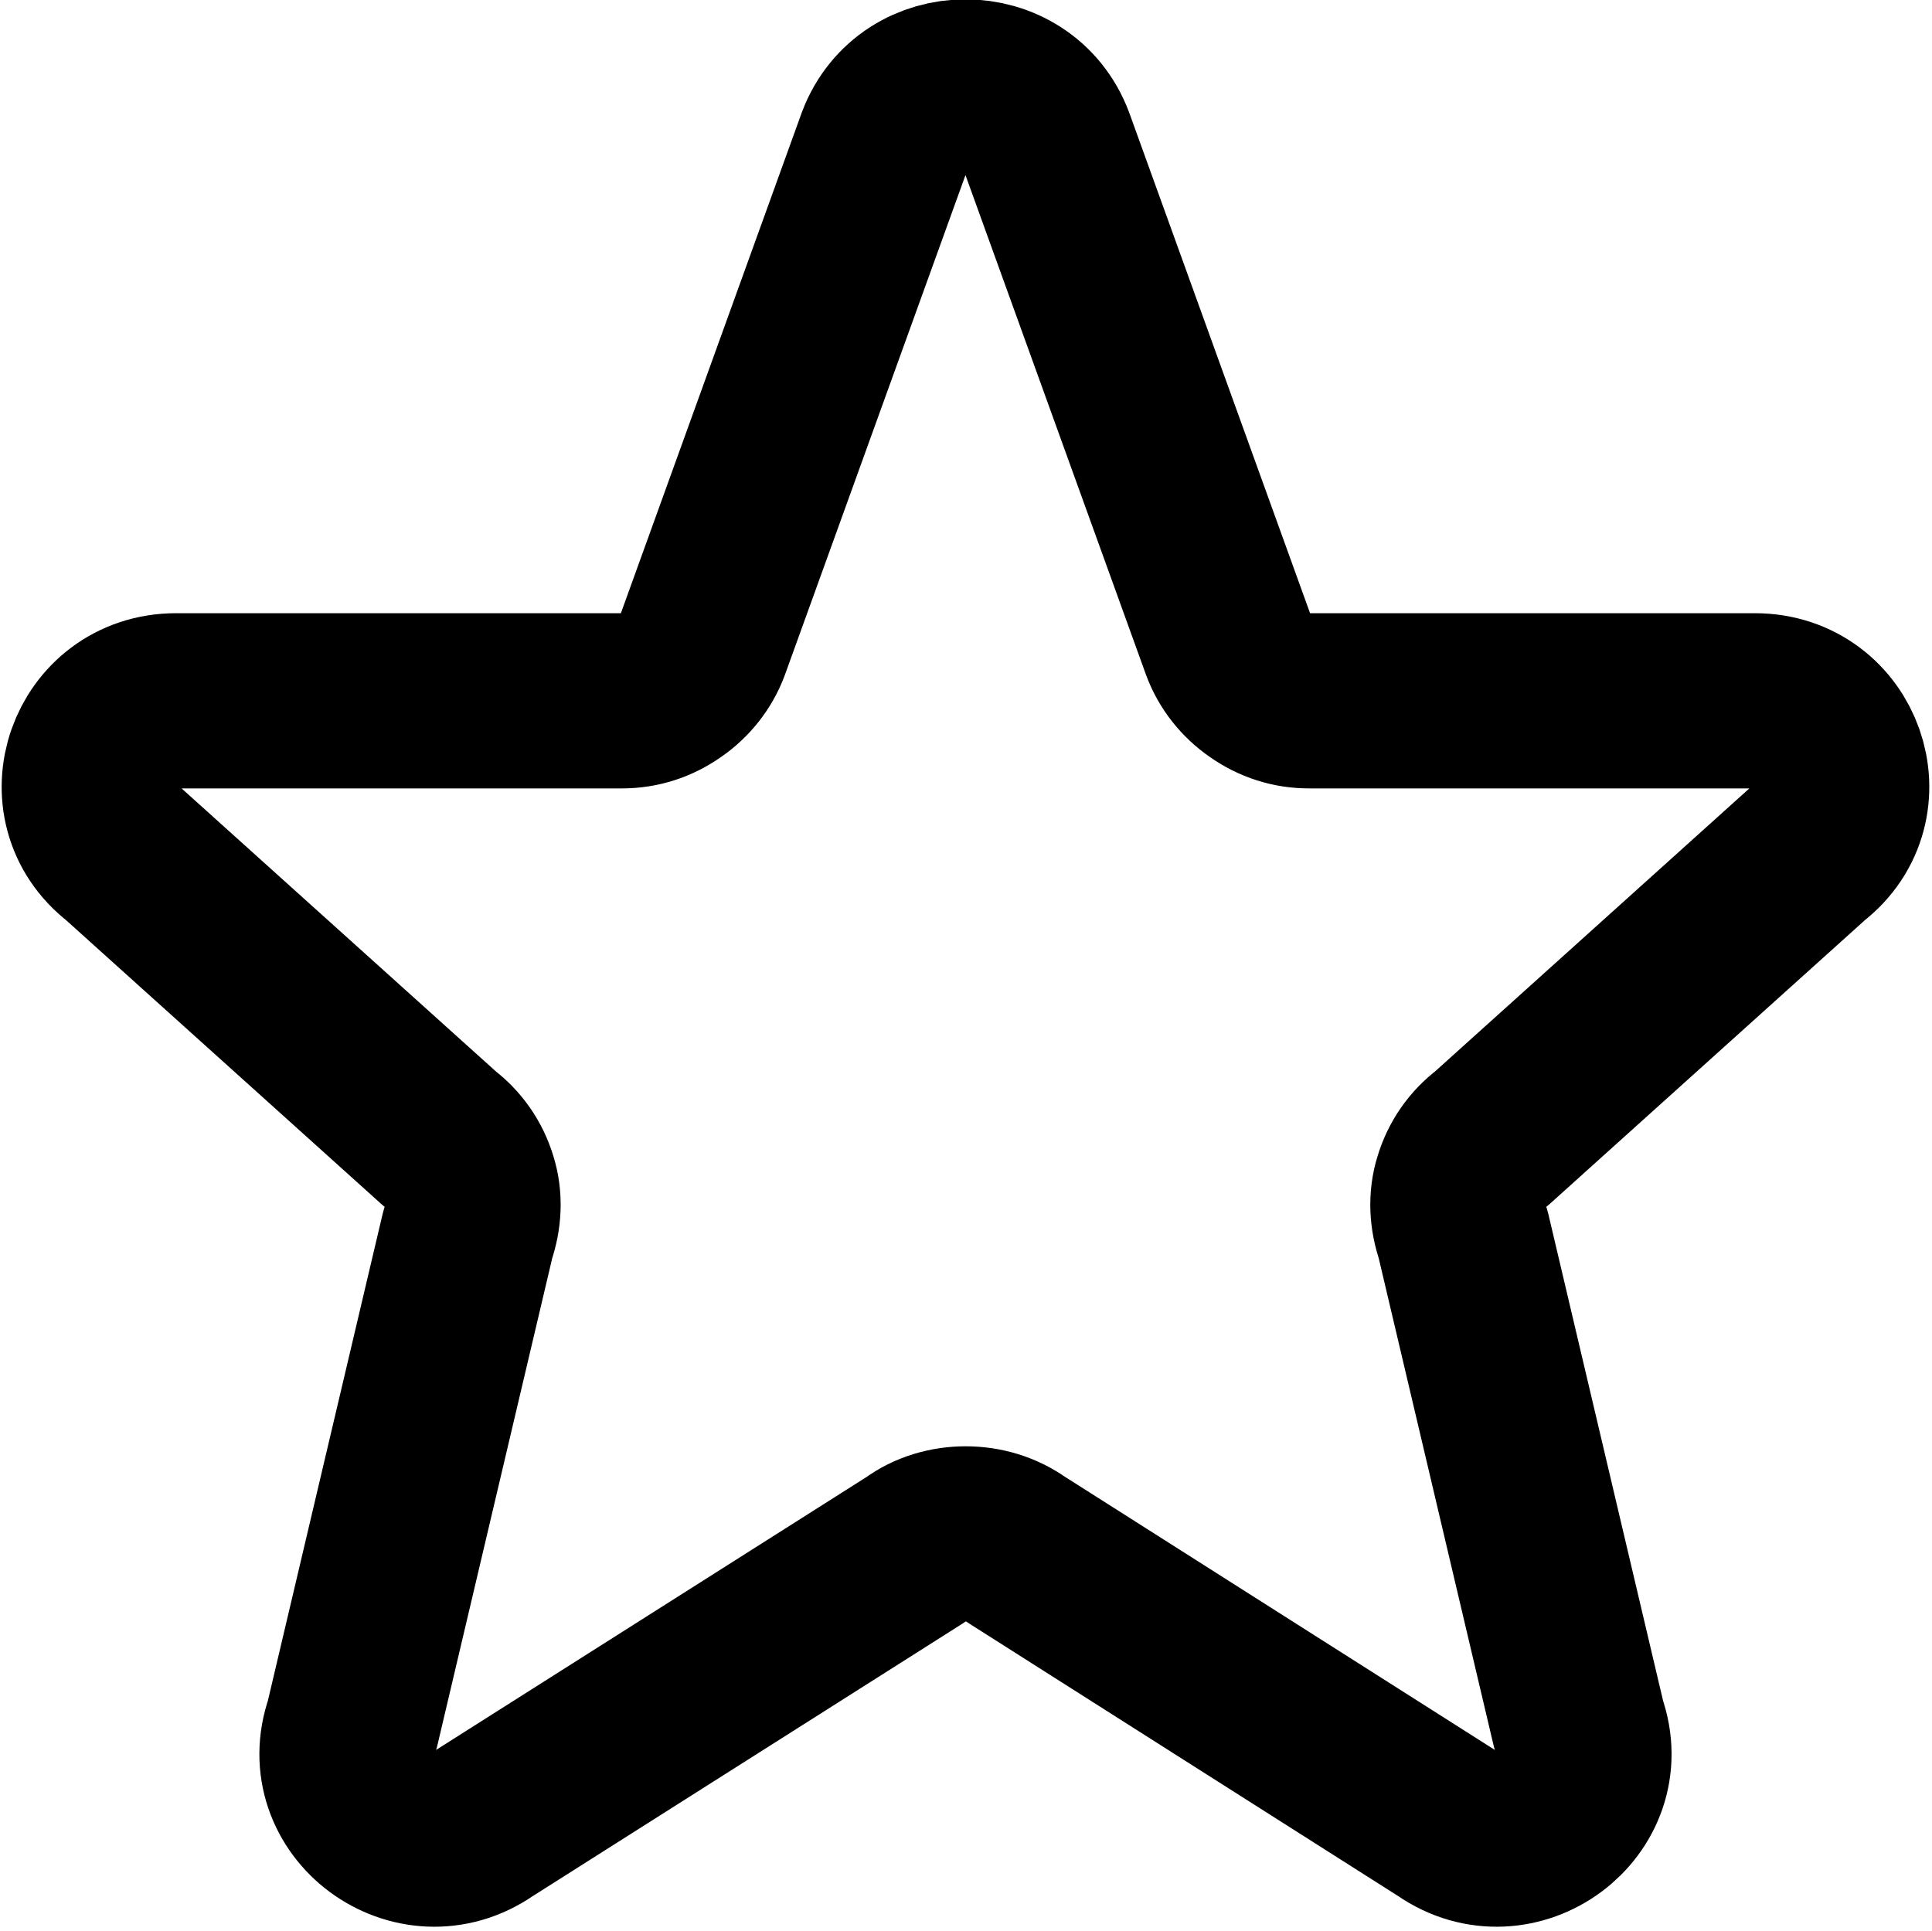
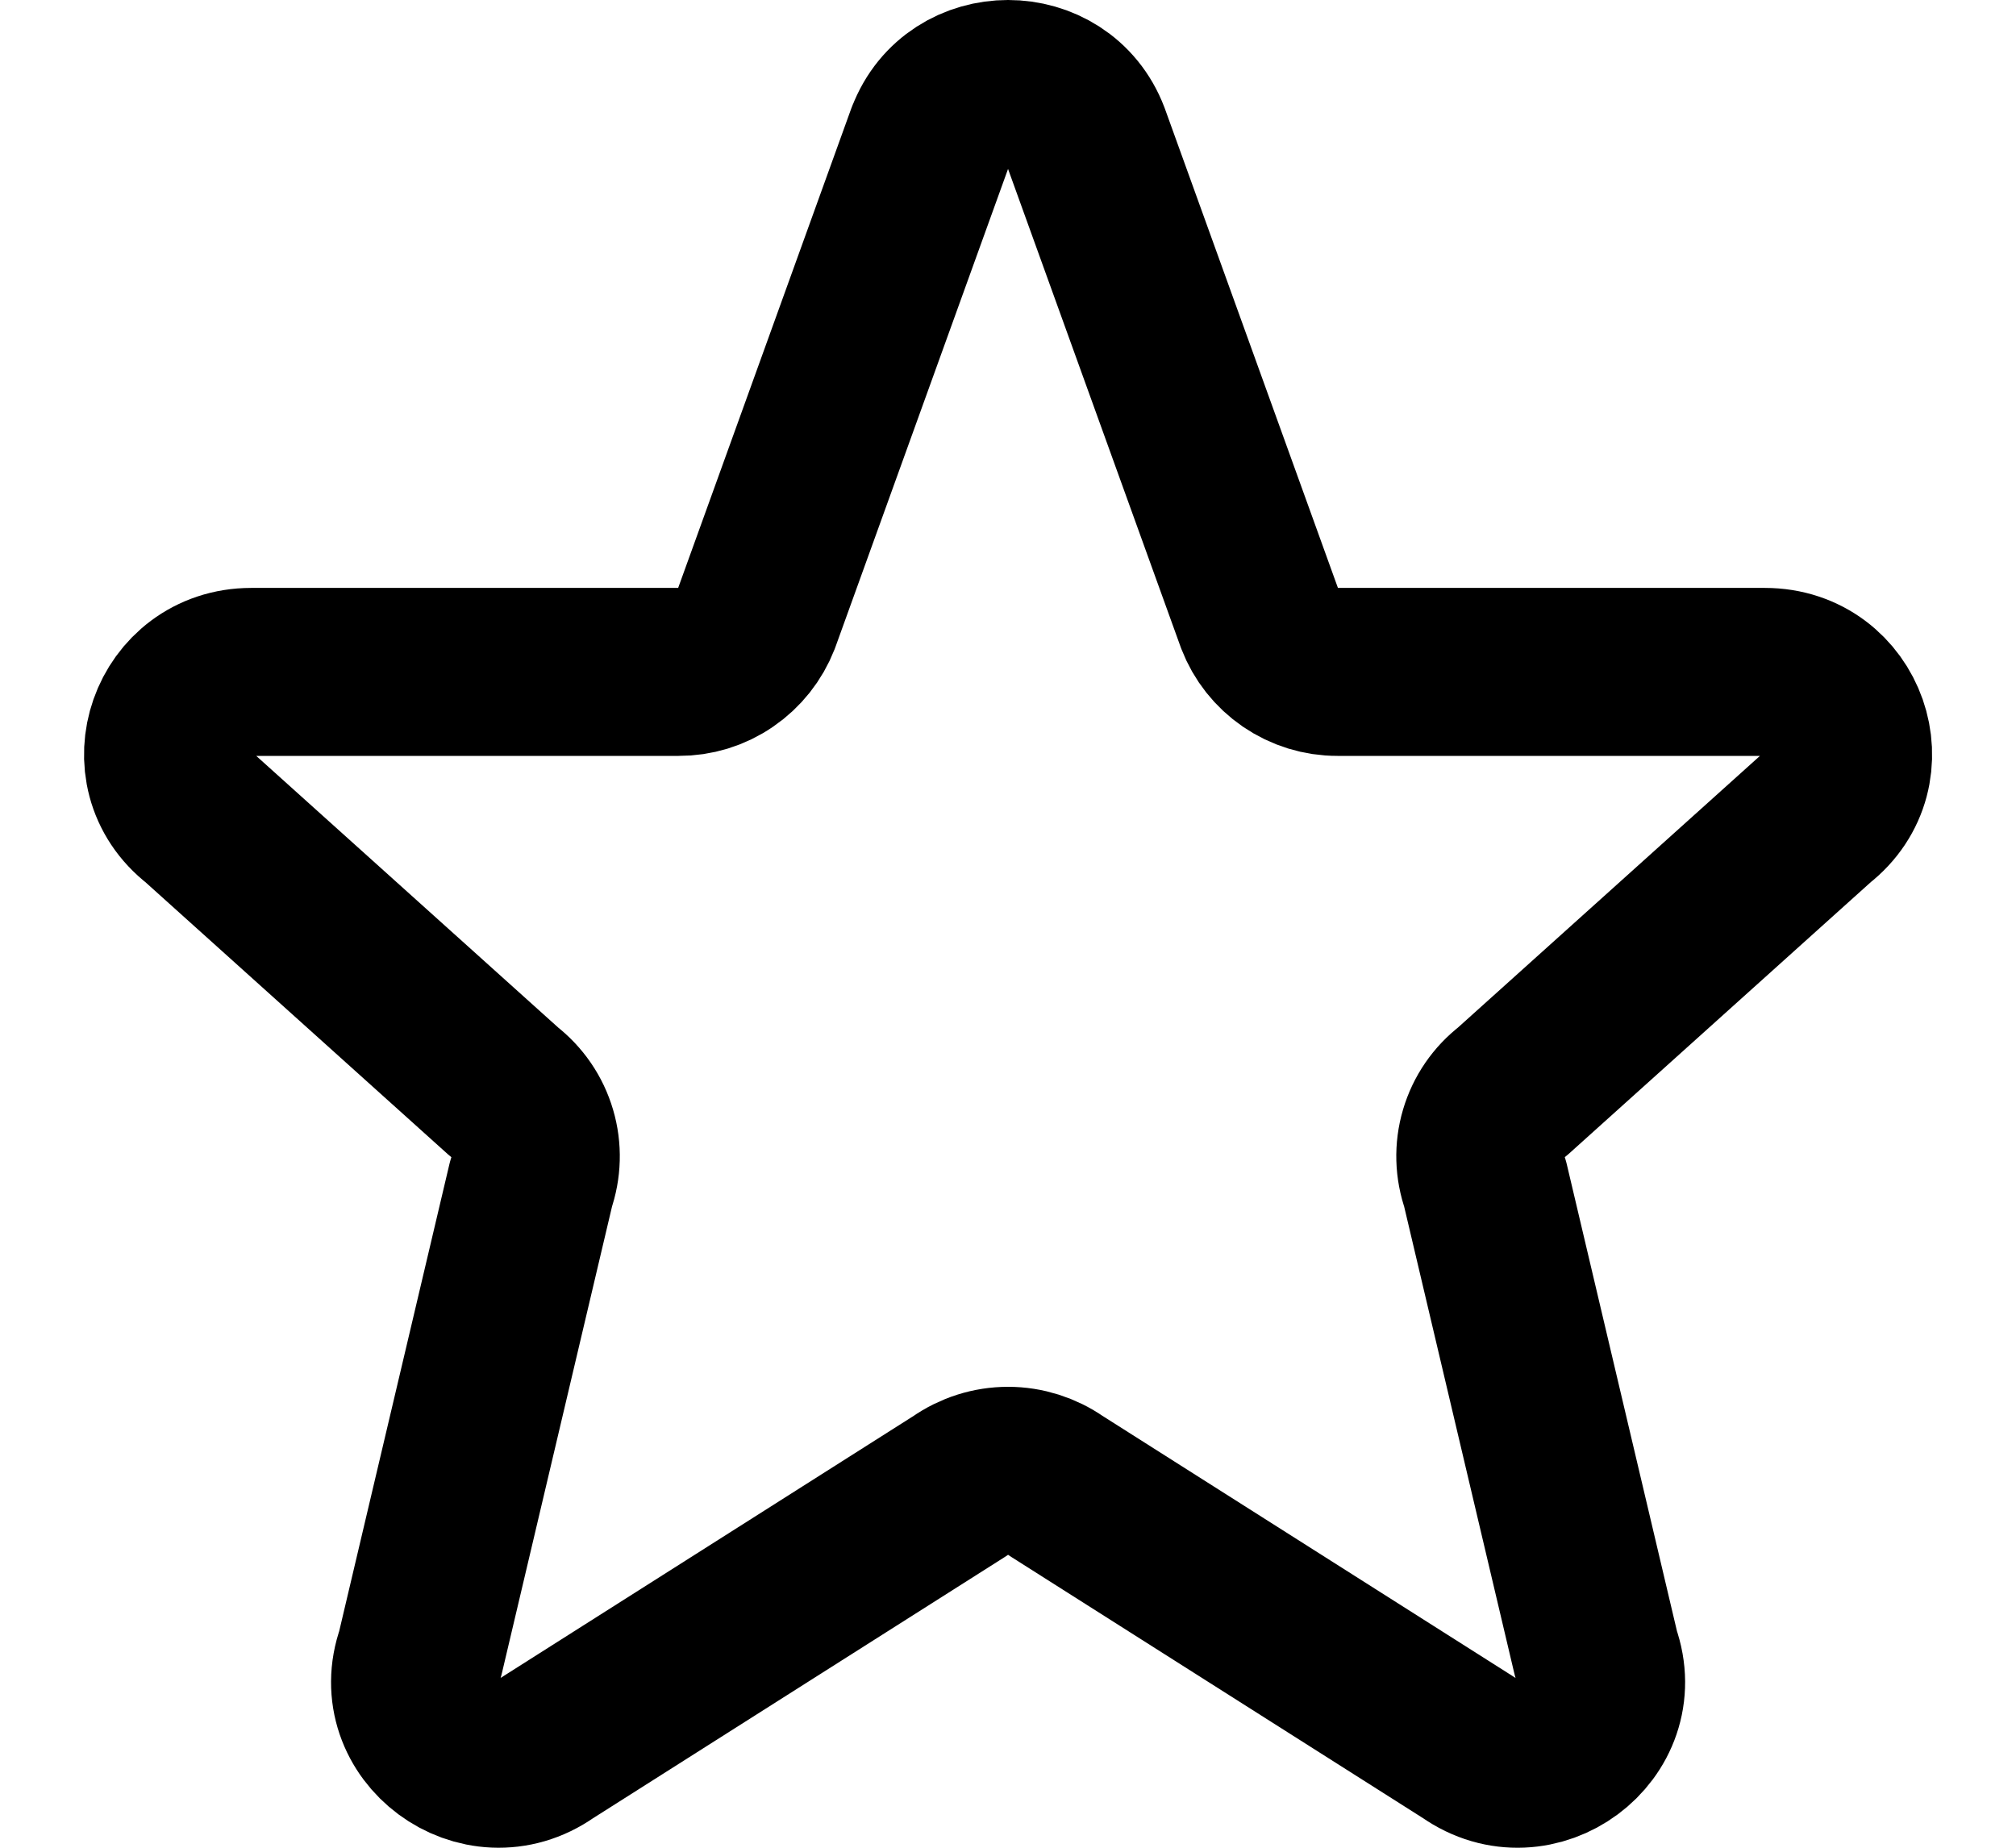
- <svg xmlns="http://www.w3.org/2000/svg" width="22.052" height="22.04" viewBox="0 0 22.052 22.04" fill="none">
-   <path d="M11.95 1.63L14.02 7.36C14.09 7.55 14.22 7.71 14.38 7.82C14.55 7.94 14.74 8 14.94 8L20.03 8C20.97 8 21.38 9.17 20.64 9.74L17.02 13C16.86 13.12 16.74 13.29 16.68 13.49C16.62 13.68 16.63 13.89 16.7 14.09L18.02 19.69C18.34 20.59 17.3 21.36 16.51 20.81L11.6 17.69C11.43 17.57 11.23 17.51 11.02 17.51C10.82 17.51 10.61 17.57 10.45 17.69L5.53 20.81C4.74 21.36 3.7 20.59 4.02 19.69L5.34 14.09C5.41 13.89 5.42 13.68 5.36 13.49C5.3 13.29 5.18 13.12 5.02 13L1.4 9.74C0.66 9.17 1.07 8 2.01 8L7.1 8C7.3 8 7.49 7.94 7.66 7.82C7.82 7.71 7.95 7.55 8.02 7.36L10.09 1.63L10.09 1.63C10.41 0.78 11.63 0.78 11.95 1.63Z" stroke="currentColor" stroke-opacity="1" stroke-width="2" stroke-linejoin="round" />
+ <svg xmlns="http://www.w3.org/2000/svg" width="24" height="22" viewBox="0 0 24 22" fill="none">
+   <path d="M11.075 1.633C11.395 0.789 12.606 0.789 12.927 1.633L14.997 7.367C15.069 7.554 15.196 7.714 15.361 7.827C15.527 7.94 15.722 8.001 15.923 8H21.01C21.95 8 22.36 9.17 21.621 9.743L18.001 13C17.838 13.125 17.72 13.297 17.662 13.494C17.604 13.69 17.61 13.899 17.679 14.092L19.001 19.695C19.323 20.595 18.281 21.368 17.493 20.814L12.576 17.694C12.407 17.576 12.206 17.512 12.001 17.512C11.795 17.512 11.594 17.576 11.426 17.694L6.509 20.814C5.722 21.368 4.679 20.594 5.001 19.695L6.323 14.092C6.391 13.899 6.397 13.69 6.339 13.494C6.281 13.297 6.163 13.125 6.001 13L2.381 9.743C1.641 9.17 2.053 8 2.991 8H8.078C8.278 8.001 8.474 7.941 8.639 7.827C8.804 7.714 8.931 7.554 9.004 7.367L11.074 1.633H11.075Z" stroke="currentColor" stroke-width="2" stroke-linecap="round" stroke-linejoin="round" />
</svg>
